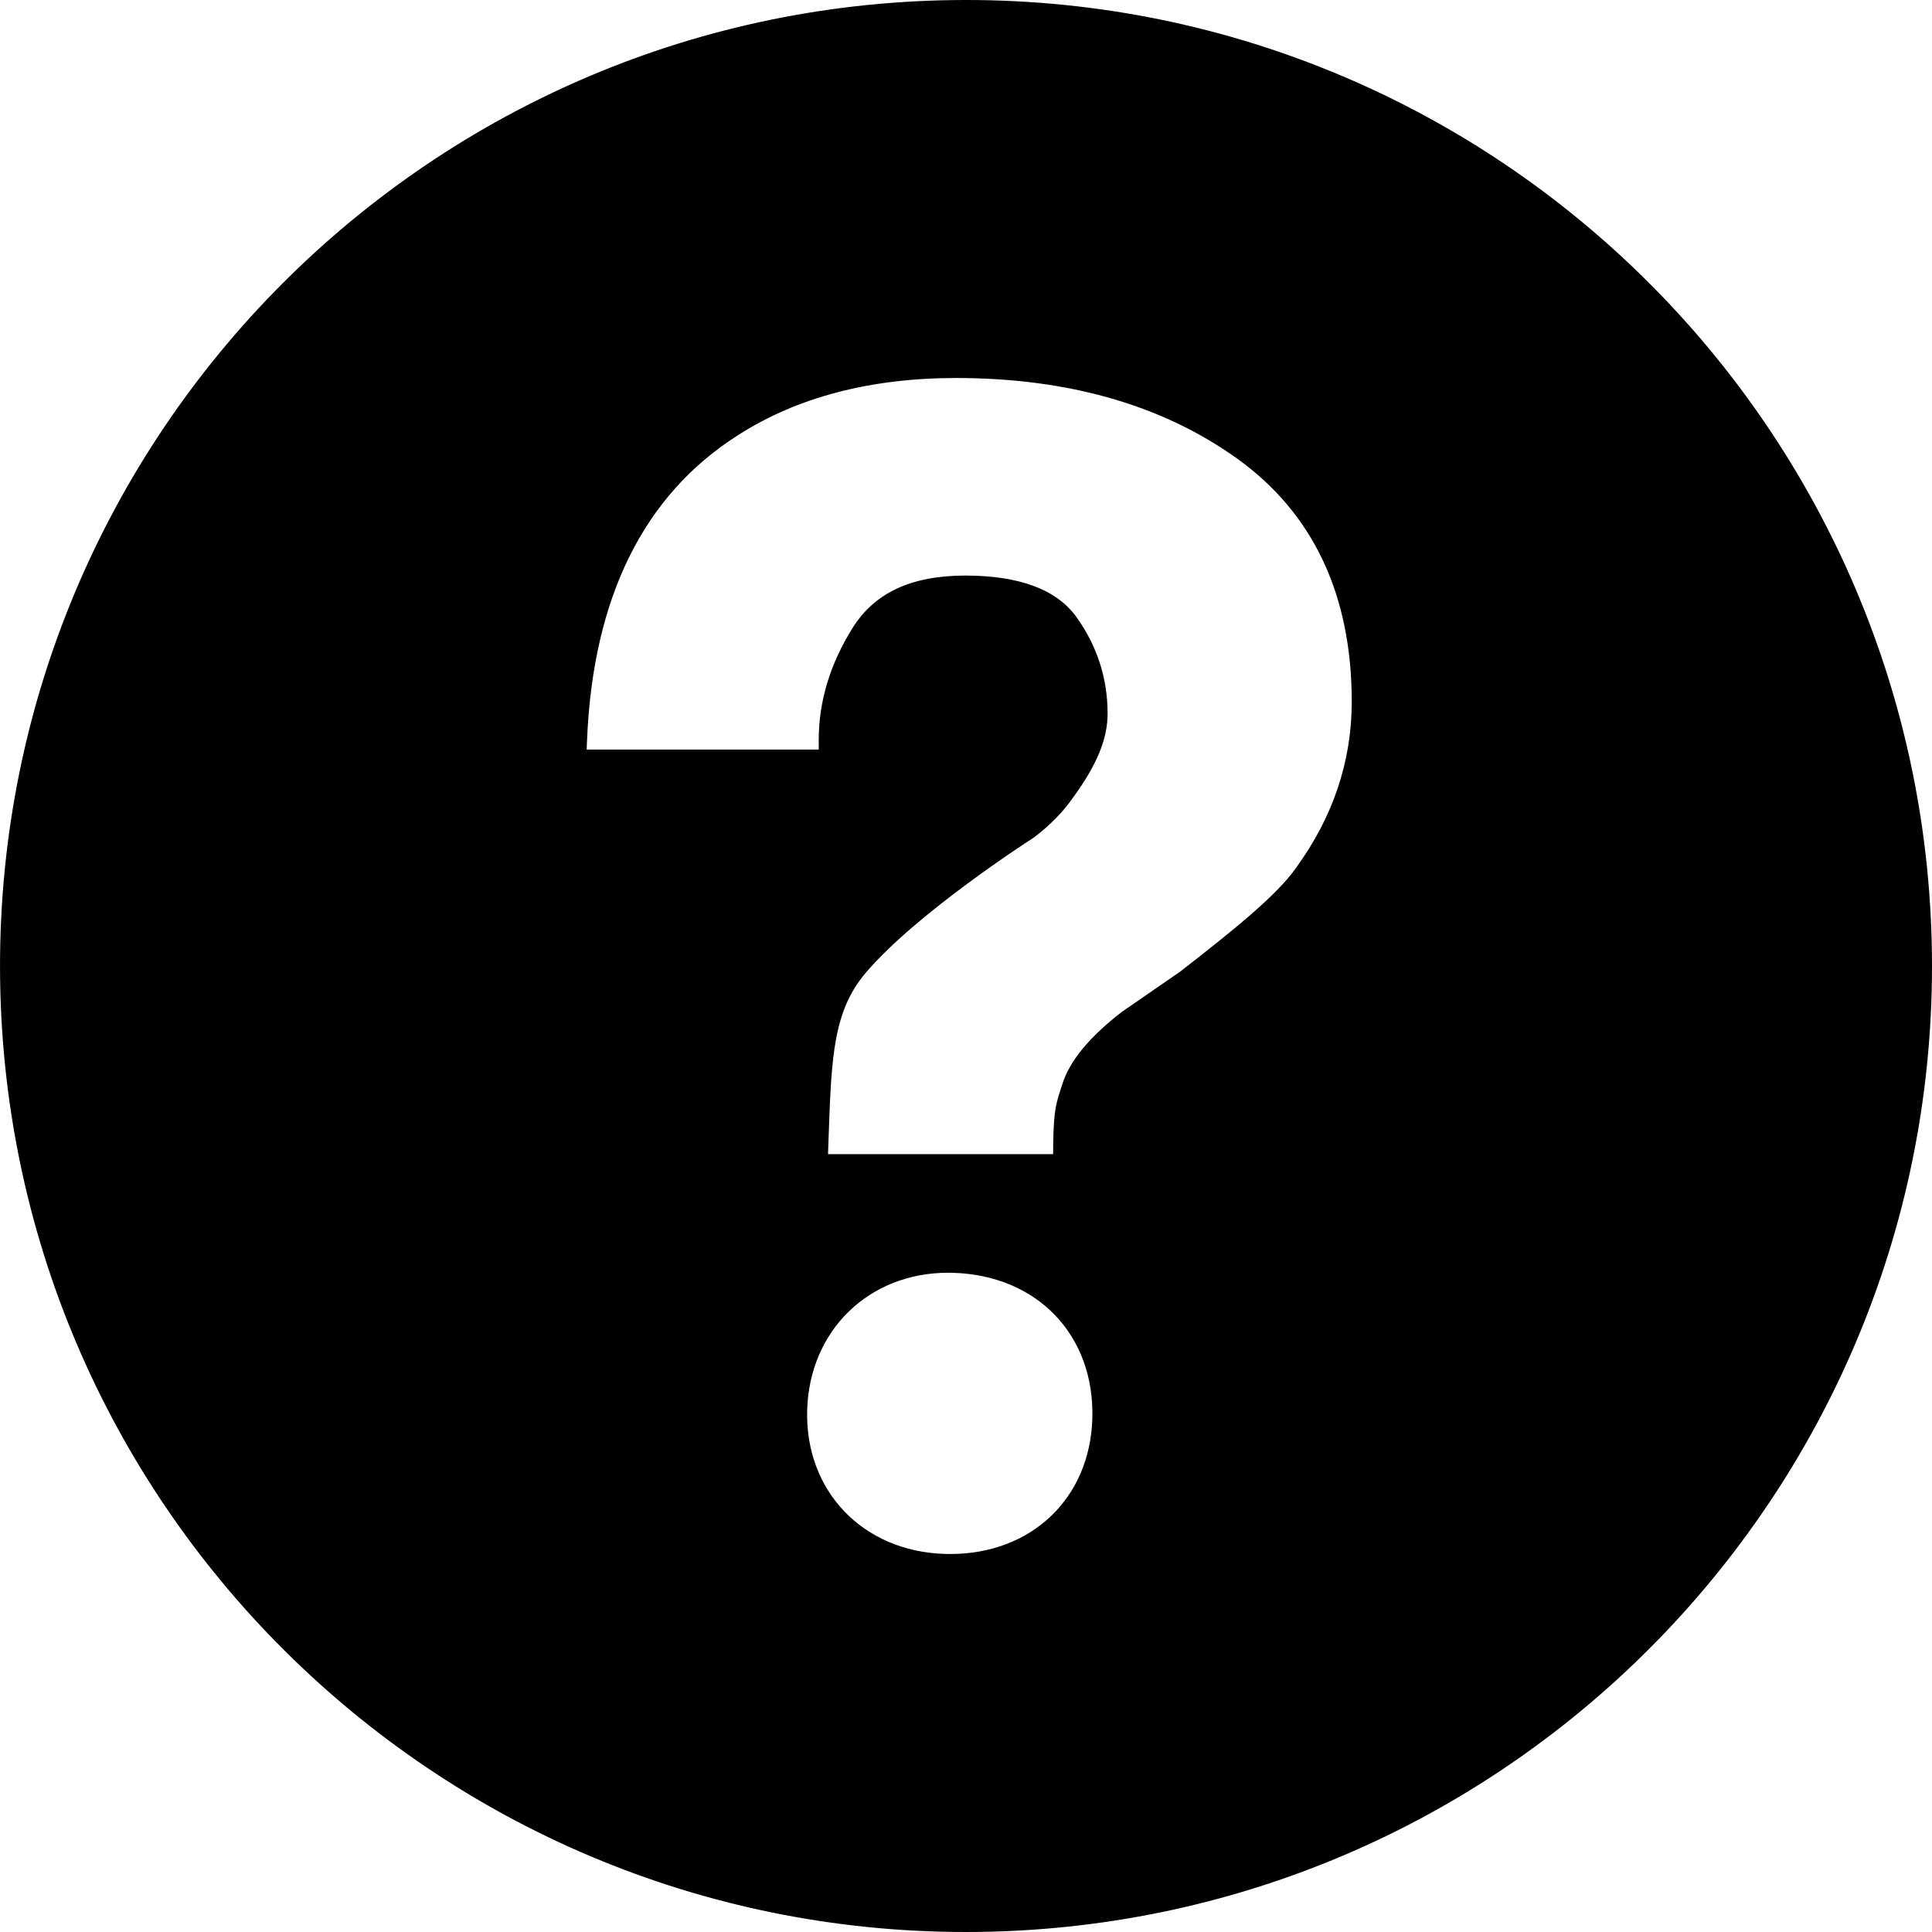
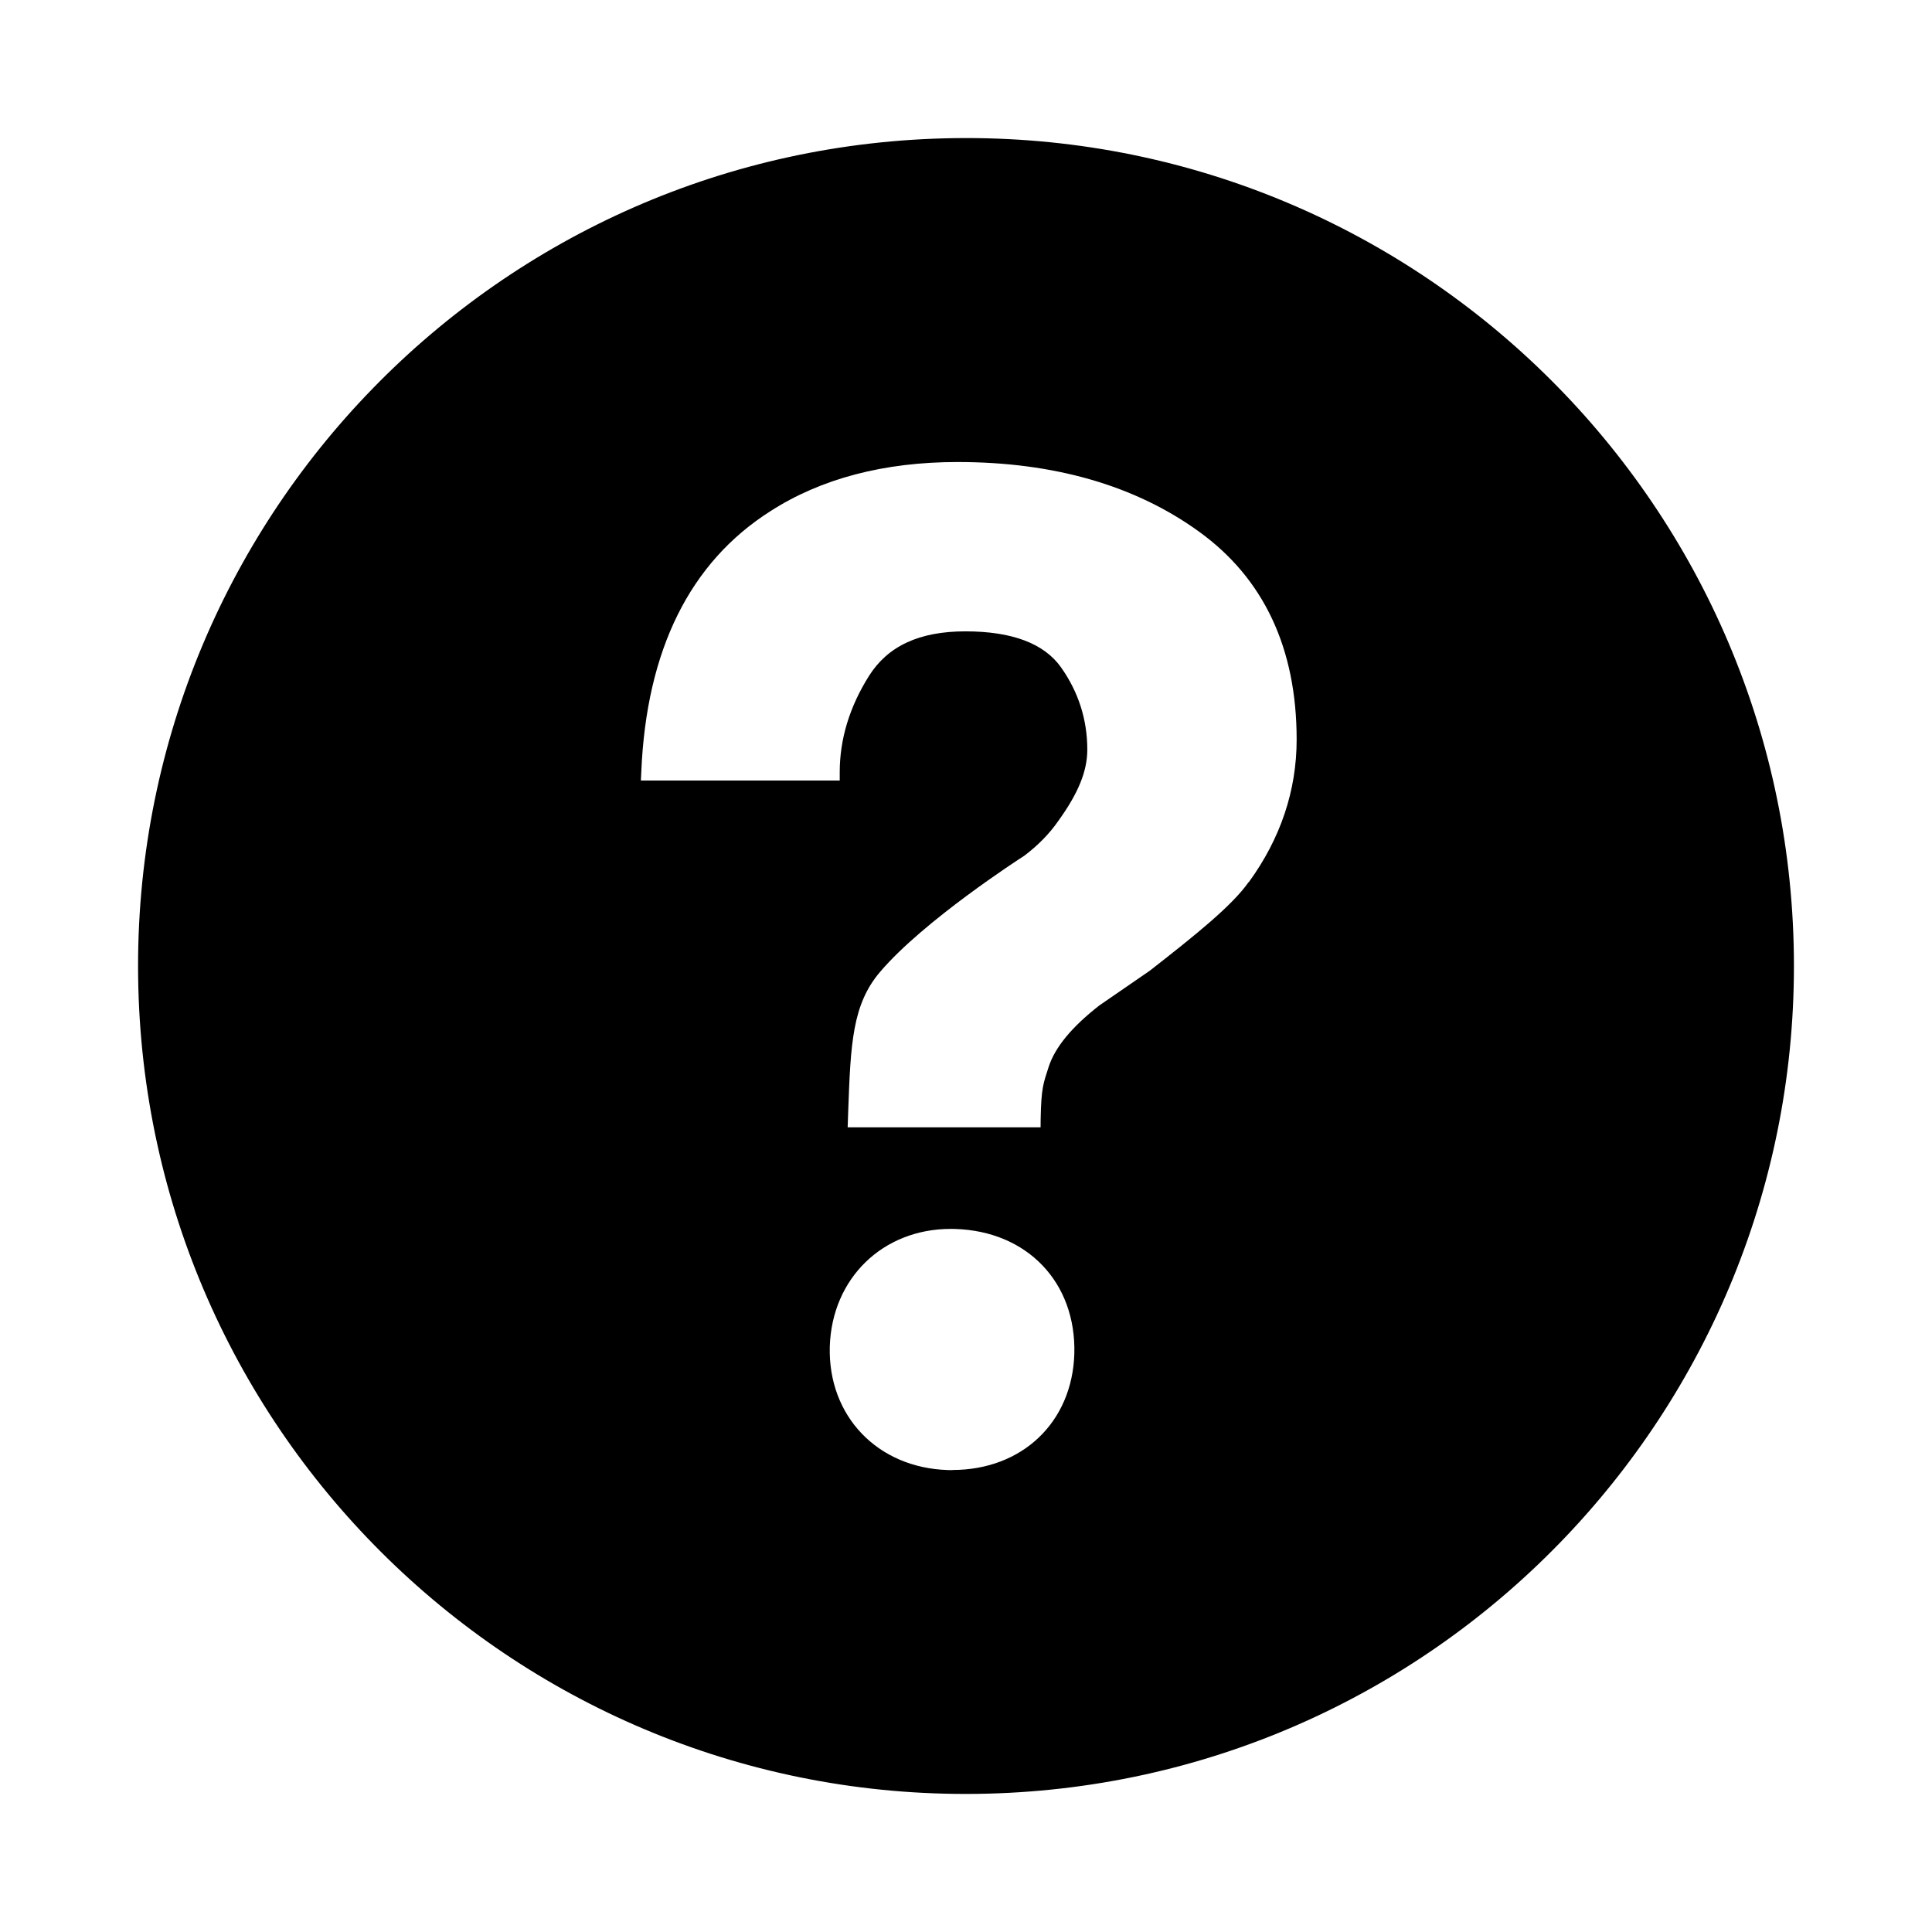
- <svg xmlns="http://www.w3.org/2000/svg" version="1.1" id="Capa_1" x="0px" y="0px" viewBox="0 0 92 92" style="enable-background:new 0 0 92 92;" xml:space="preserve">
-   <path d="M45.386,0.004C19.983,0.344-0.333,21.215,0.005,46.619c0.34,25.393,21.209,45.715,46.611,45.377   c25.398-0.342,45.718-21.213,45.38-46.615C91.656,19.986,70.786-0.335,45.386,0.004z M45.25,74l-0.254-0.004   c-3.912-0.116-6.67-2.998-6.559-6.852c0.109-3.788,2.934-6.538,6.717-6.538l0.227,0.004c4.021,0.119,6.748,2.972,6.635,6.937   C51.904,71.346,49.123,74,45.25,74z M61.705,41.341c-0.92,1.307-2.943,2.93-5.492,4.916l-2.807,1.938   c-1.541,1.198-2.471,2.325-2.82,3.434c-0.275,0.873-0.41,1.104-0.434,2.88l-0.004,0.451H39.43l0.031-0.907   c0.131-3.728,0.223-5.921,1.768-7.733c2.424-2.846,7.771-6.289,7.998-6.435c0.766-0.577,1.412-1.234,1.893-1.936   c1.125-1.551,1.623-2.772,1.623-3.972c0-1.665-0.494-3.205-1.471-4.576c-0.939-1.323-2.723-1.993-5.303-1.993   c-2.559,0-4.311,0.812-5.359,2.478c-1.078,1.713-1.623,3.512-1.623,5.35v0.457H27.936l0.02-0.477   c0.285-6.769,2.701-11.643,7.178-14.487C37.947,18.918,41.447,18,45.531,18c5.346,0,9.859,1.299,13.412,3.861   c3.6,2.596,5.426,6.484,5.426,11.556C64.369,36.254,63.473,38.919,61.705,41.341z" />
+ <svg xmlns="http://www.w3.org/2000/svg" id="libre-question-circle" viewBox="0 0 14 14">
+   <path d="M 6.92,1.001 C 3.606,1.045 0.957,3.767 1.001,7.081 1.045,10.393 3.767,13.044 7.08,12.999 10.393,12.955 13.043,10.233 12.999,6.919 12.955,3.607 10.233,0.956 6.92,1.001 Z m -0.018,9.652 -0.033,-5.22e-4 C 6.359,10.637 5.999,10.261 6.013,9.758 6.028,9.264 6.396,8.905 6.89,8.905 l 0.03,5.218e-4 C 7.444,8.921 7.799,9.293 7.785,9.81 7.77,10.306 7.407,10.652 6.902,10.652 Z M 9.048,6.392 C 8.928,6.563 8.665,6.774 8.332,7.034 L 7.966,7.286 C 7.765,7.443 7.644,7.59 7.598,7.734 7.562,7.848 7.545,7.878 7.541,8.11 l -5.217e-4,0.059 -1.398,0 0.004,-0.118 C 6.164,7.564 6.176,7.278 6.378,7.042 6.694,6.671 7.391,6.221 7.421,6.202 7.521,6.127 7.605,6.041 7.668,5.95 7.814,5.748 7.879,5.588 7.879,5.432 7.879,5.215 7.815,5.014 7.688,4.835 7.565,4.662 7.332,4.575 6.996,4.575 6.662,4.575 6.434,4.681 6.297,4.898 6.156,5.122 6.085,5.356 6.085,5.596 l 0,0.06 -1.441,0 0.003,-0.062 C 4.684,4.71 4.999,4.075 5.583,3.704 5.95,3.468 6.406,3.348 6.939,3.348 c 0.697,0 1.286,0.169 1.749,0.504 0.47,0.339 0.708,0.846 0.708,1.507 0,0.37 -0.117,0.718 -0.347,1.034 z" />
</svg>
